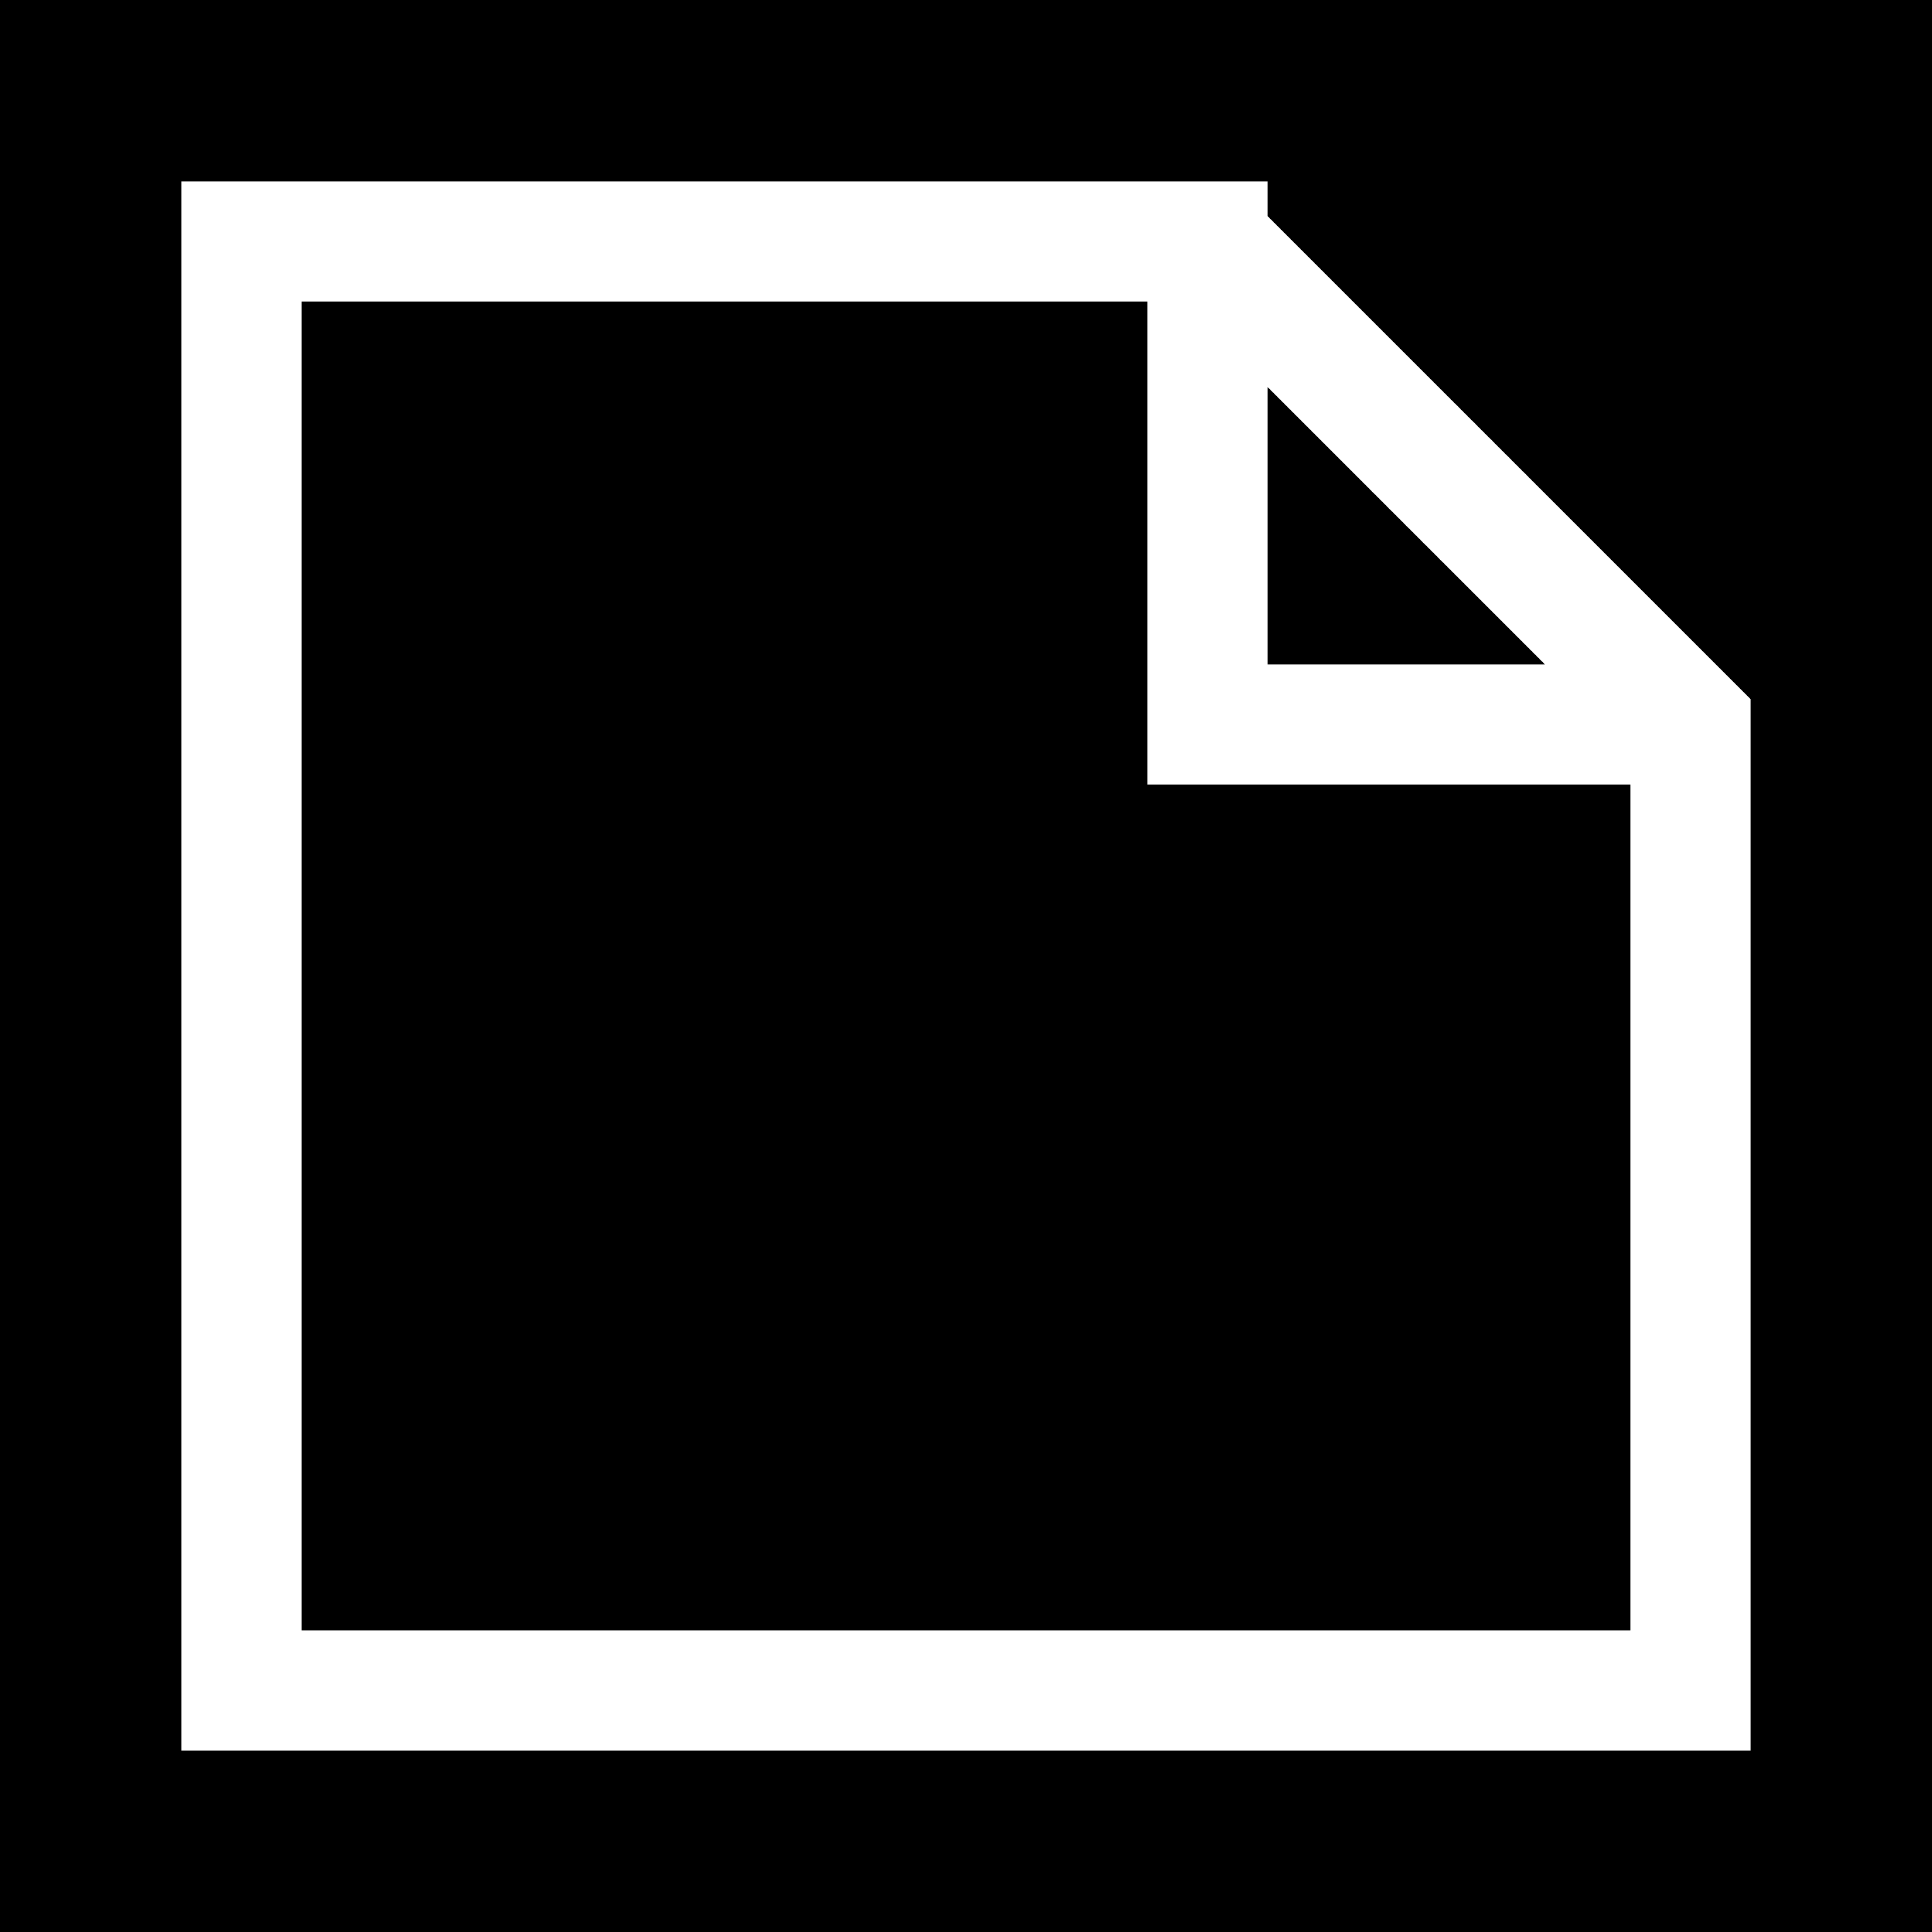
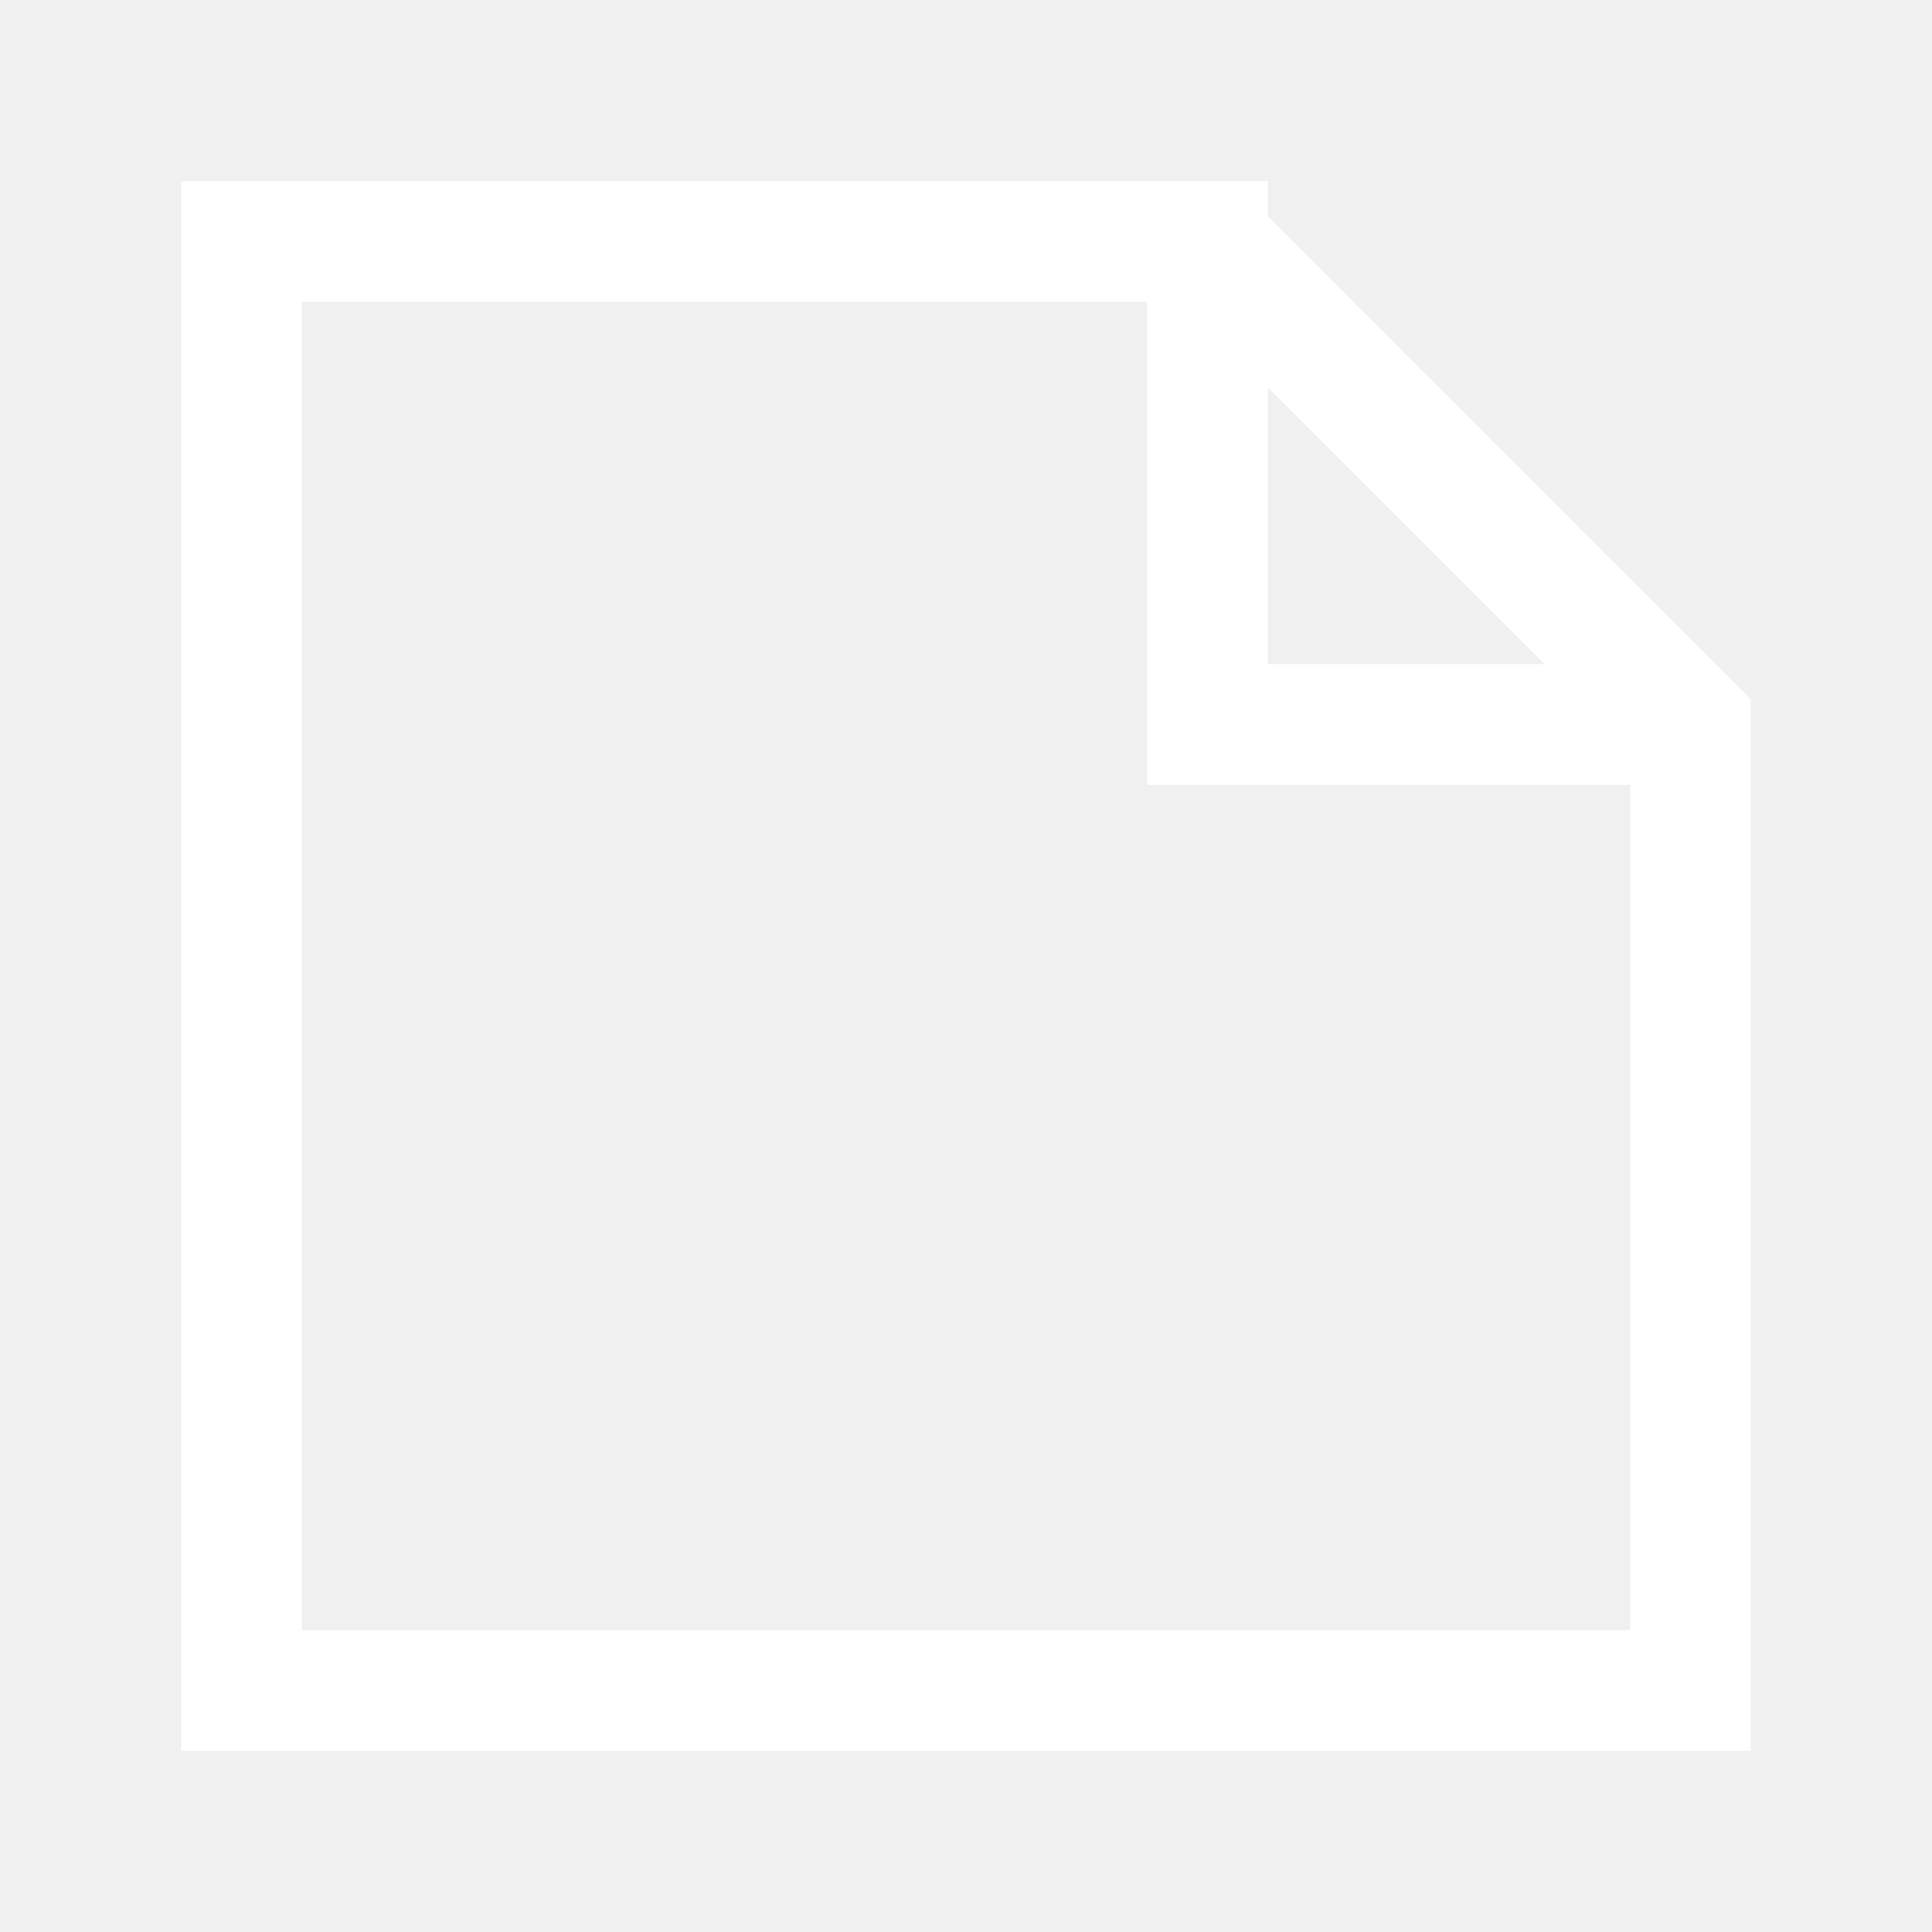
<svg xmlns="http://www.w3.org/2000/svg" height="32" viewBox="0 0 32 32" width="32">
-   <rect x="0" y="0" width="32" height="32" stroke="none" fill="black" />
  <polyline points="20,4 28,12 28,28 4,28 4,4 20,4 20,12 28,12" stroke="white" stroke-width="2" fill="none" />
</svg>
